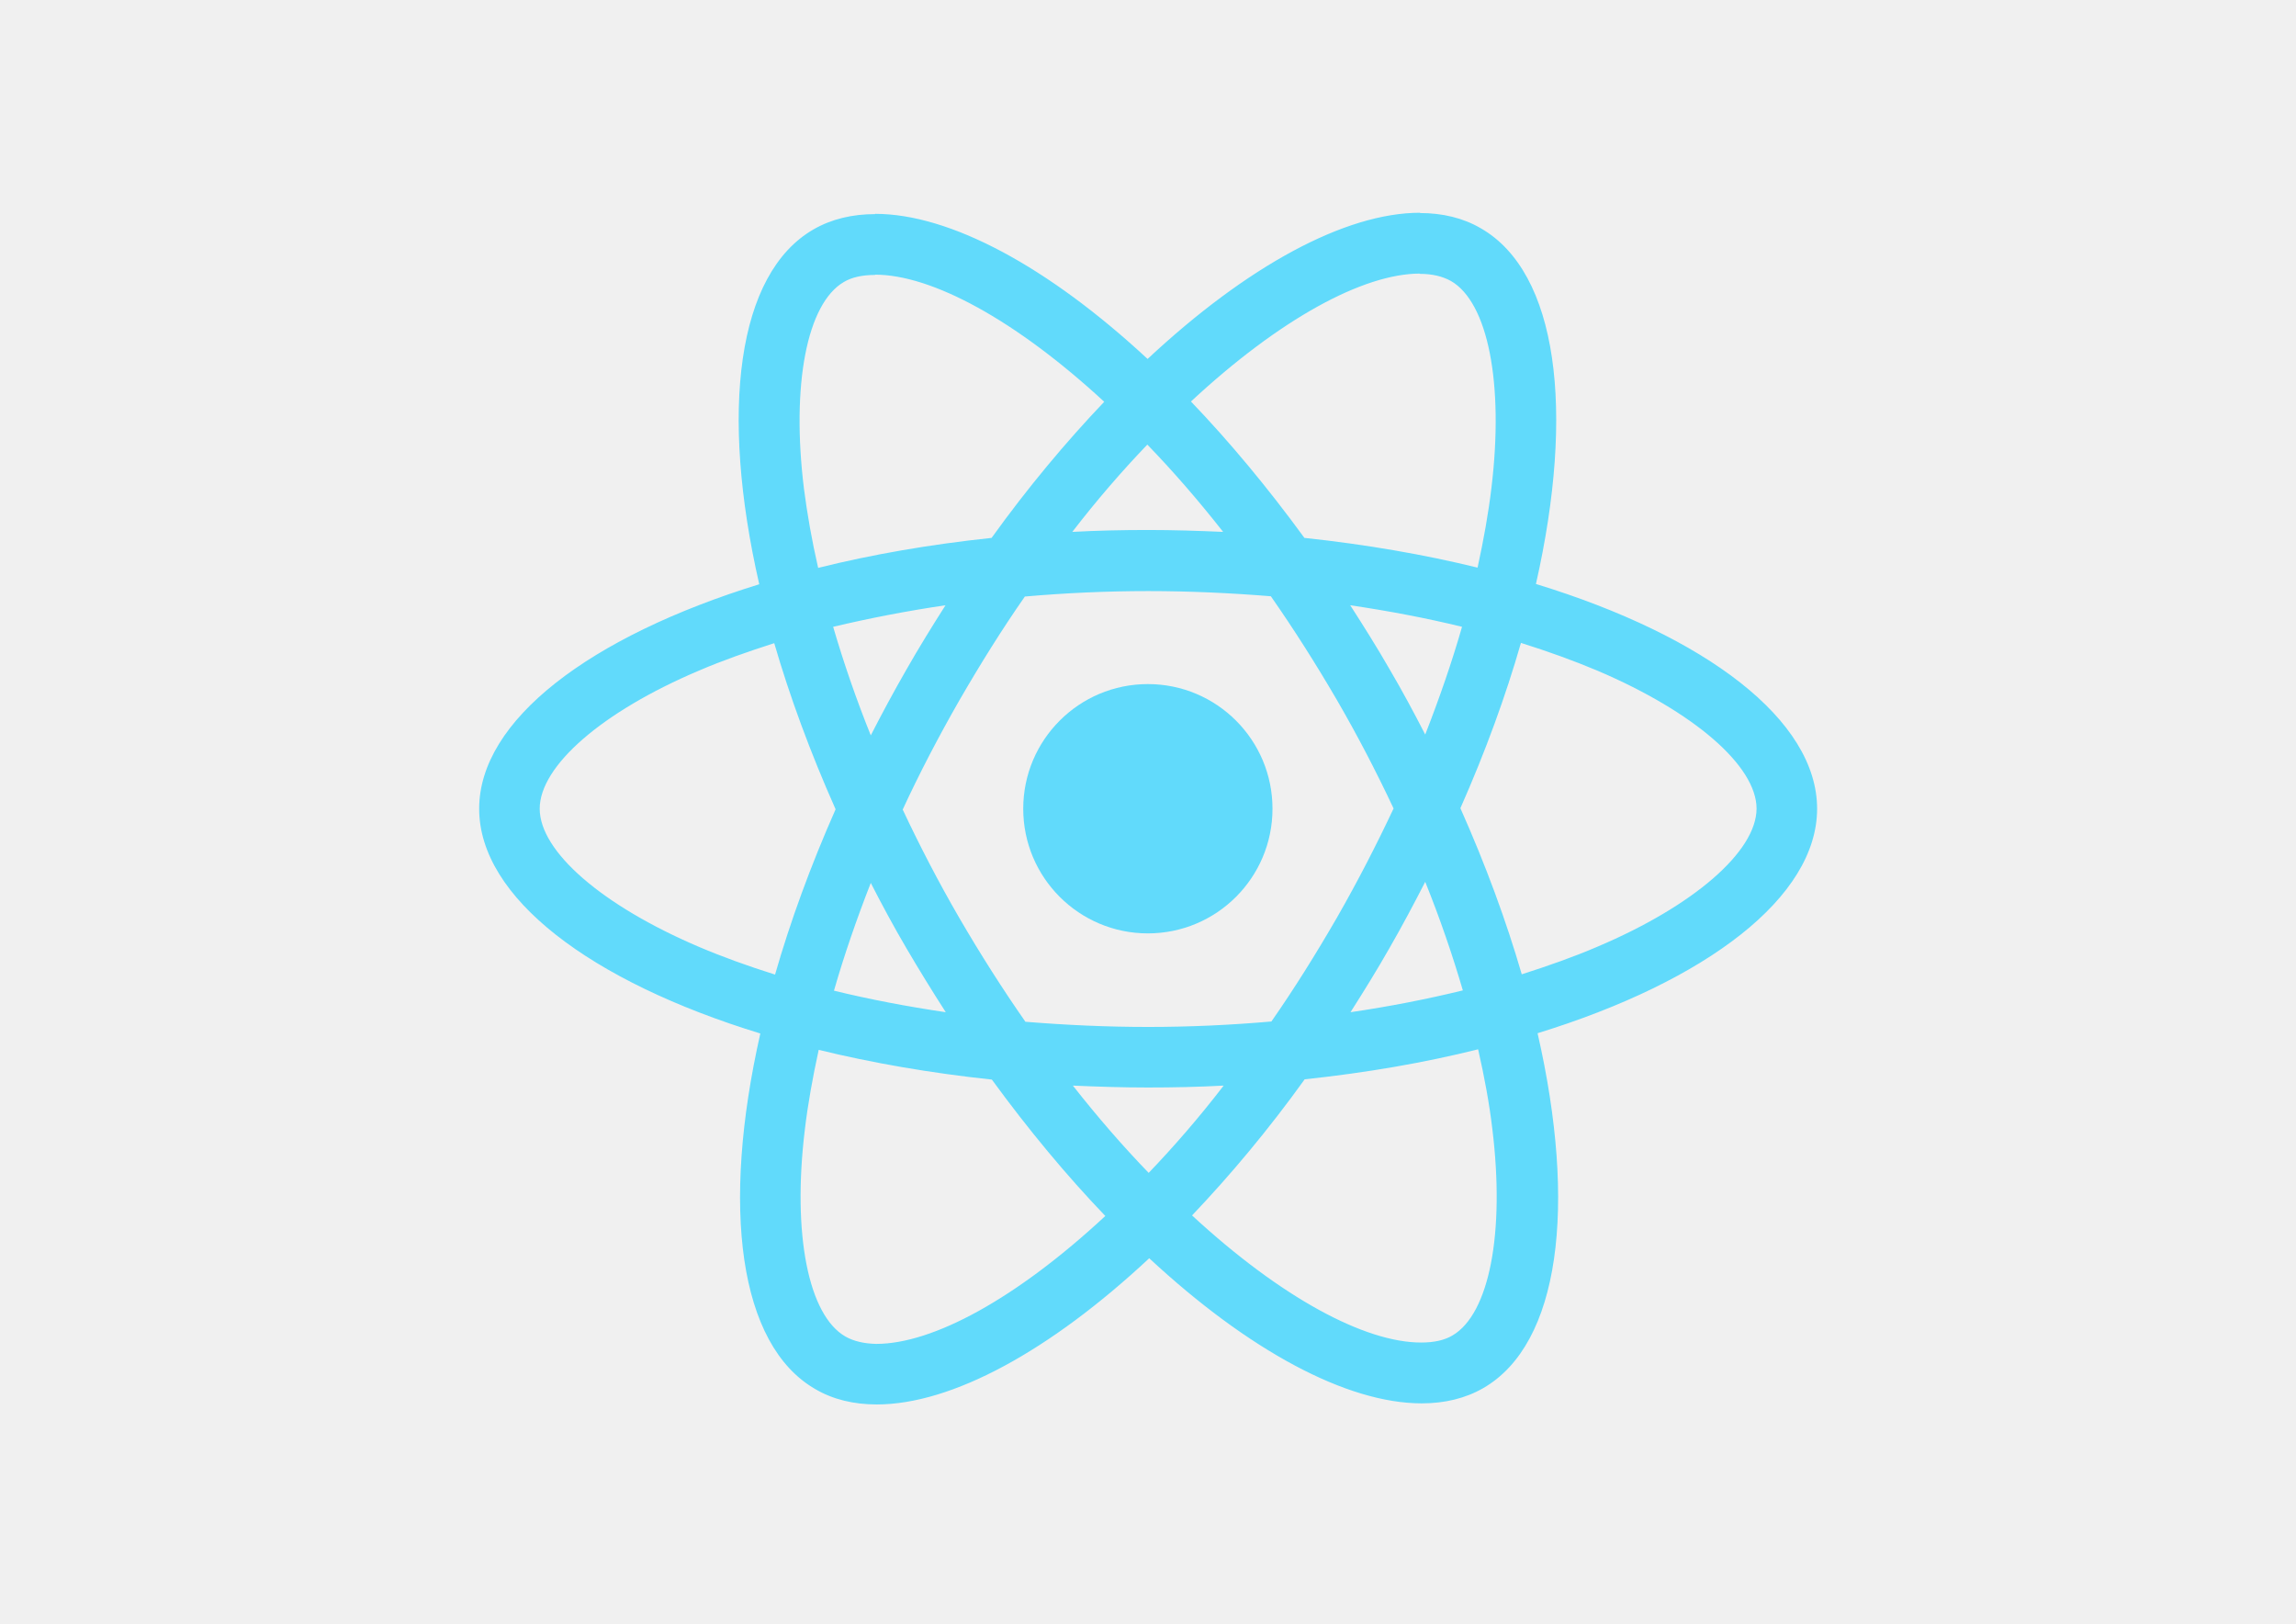
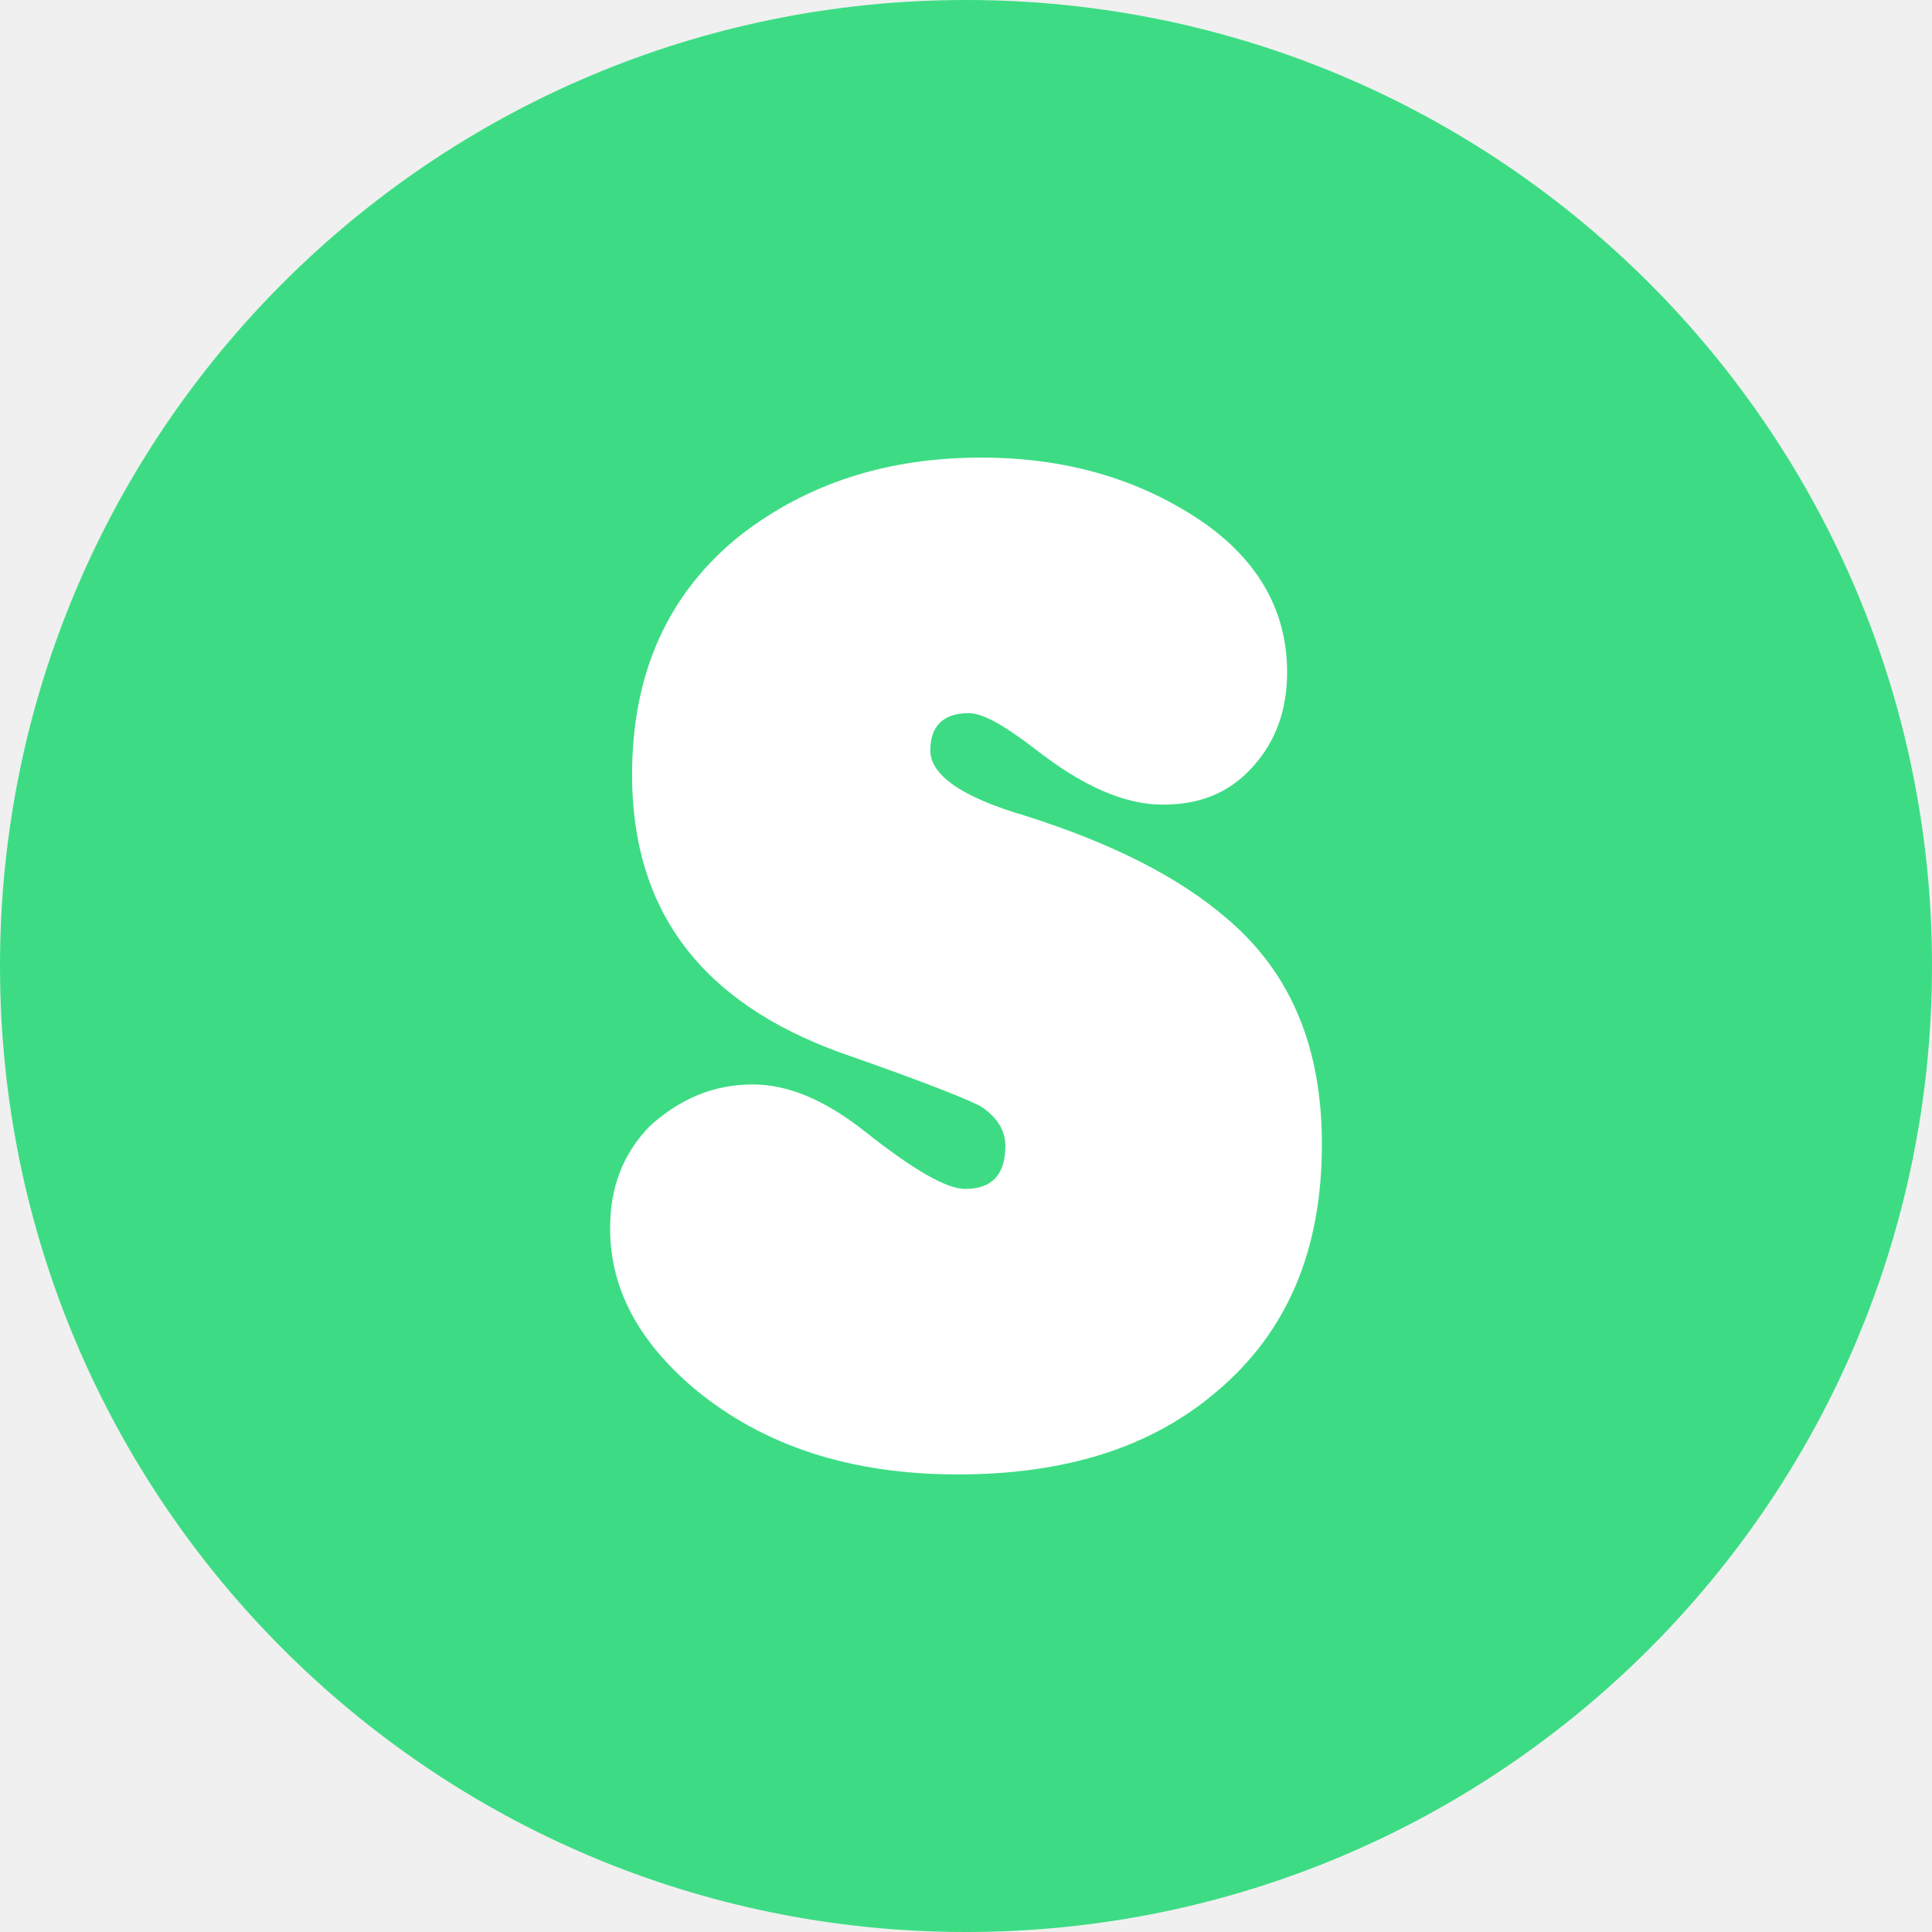
- <svg xmlns="http://www.w3.org/2000/svg" viewBox="0 0 841.9 595.3">
-   <g fill="#61DAFB">
-     <path d="M666.3 296.5c0-32.5-40.7-63.3-103.1-82.4 14.4-63.6 8-114.2-20.2-130.4-6.5-3.8-14.1-5.6-22.4-5.6v22.3c4.6 0 8.3.9 11.4 2.6 13.6 7.8 19.5 37.5 14.9 75.7-1.1 9.4-2.9 19.3-5.1 29.4-19.6-4.8-41-8.5-63.5-10.9-13.5-18.5-27.5-35.3-41.6-50 32.6-30.3 63.2-46.9 84-46.9V78c-27.5 0-63.5 19.6-99.9 53.6-36.4-33.8-72.4-53.2-99.9-53.2v22.3c20.7 0 51.4 16.5 84 46.6-14 14.7-28 31.4-41.3 49.9-22.6 2.4-44 6.1-63.6 11-2.3-10-4-19.7-5.2-29-4.7-38.2 1.1-67.9 14.6-75.8 3-1.8 6.9-2.6 11.5-2.6V78.5c-8.4 0-16 1.8-22.6 5.6-28.1 16.2-34.4 66.7-19.9 130.1-62.2 19.2-102.7 49.9-102.7 82.3 0 32.5 40.7 63.3 103.1 82.4-14.4 63.6-8 114.2 20.2 130.4 6.5 3.8 14.1 5.6 22.5 5.6 27.5 0 63.5-19.6 99.9-53.6 36.4 33.8 72.4 53.2 99.9 53.2 8.4 0 16-1.8 22.6-5.6 28.1-16.2 34.4-66.7 19.9-130.1 62-19.1 102.5-49.9 102.5-82.3zm-130.2-66.7c-3.7 12.9-8.3 26.2-13.5 39.5-4.1-8-8.4-16-13.1-24-4.6-8-9.5-15.8-14.4-23.4 14.2 2.1 27.9 4.7 41 7.9zm-45.8 106.5c-7.8 13.5-15.8 26.3-24.1 38.2-14.9 1.3-30 2-45.2 2-15.1 0-30.2-.7-45-1.9-8.3-11.9-16.4-24.6-24.2-38-7.6-13.1-14.5-26.4-20.8-39.8 6.2-13.4 13.2-26.8 20.7-39.9 7.8-13.5 15.8-26.3 24.1-38.2 14.9-1.3 30-2 45.2-2 15.1 0 30.2.7 45 1.9 8.3 11.9 16.4 24.6 24.2 38 7.6 13.1 14.5 26.4 20.8 39.8-6.3 13.4-13.2 26.8-20.7 39.9zm32.3-13c5.4 13.4 10 26.8 13.8 39.8-13.1 3.2-26.9 5.9-41.2 8 4.9-7.7 9.8-15.6 14.4-23.7 4.6-8 8.9-16.1 13-24.1zM421.2 430c-9.3-9.6-18.6-20.3-27.8-32 9 .4 18.2.7 27.5.7 9.4 0 18.7-.2 27.8-.7-9 11.7-18.3 22.4-27.5 32zm-74.4-58.9c-14.2-2.1-27.9-4.7-41-7.9 3.7-12.9 8.3-26.2 13.5-39.5 4.1 8 8.4 16 13.1 24 4.7 8 9.5 15.8 14.4 23.4zM420.7 163c9.3 9.6 18.6 20.3 27.8 32-9-.4-18.2-.7-27.5-.7-9.4 0-18.7.2-27.8.7 9-11.7 18.3-22.4 27.5-32zm-74 58.9c-4.9 7.7-9.8 15.6-14.4 23.7-4.6 8-8.9 16-13 24-5.4-13.4-10-26.8-13.8-39.8 13.1-3.1 26.9-5.8 41.2-7.9zm-90.5 125.2c-35.4-15.1-58.3-34.9-58.3-50.6 0-15.7 22.9-35.6 58.3-50.6 8.6-3.7 18-7 27.7-10.1 5.7 19.6 13.2 40 22.5 60.9-9.2 20.8-16.6 41.1-22.2 60.6-9.9-3.1-19.3-6.5-28-10.2zM310 490c-13.6-7.8-19.5-37.5-14.9-75.7 1.1-9.4 2.9-19.3 5.1-29.4 19.6 4.8 41 8.5 63.5 10.9 13.5 18.5 27.5 35.3 41.6 50-32.6 30.3-63.2 46.9-84 46.9-4.5-.1-8.3-1-11.3-2.7zm237.2-76.2c4.7 38.2-1.1 67.9-14.6 75.8-3 1.8-6.9 2.6-11.5 2.6-20.7 0-51.4-16.5-84-46.6 14-14.7 28-31.4 41.3-49.9 22.6-2.4 44-6.1 63.6-11 2.3 10.1 4.1 19.8 5.2 29.1zm38.5-66.7c-8.6 3.7-18 7-27.7 10.1-5.7-19.6-13.2-40-22.5-60.9 9.2-20.8 16.6-41.1 22.2-60.6 9.9 3.1 19.3 6.5 28.1 10.2 35.4 15.1 58.3 34.9 58.3 50.6-.1 15.7-23 35.6-58.4 50.6zM320.8 78.4z" />
-     <circle cx="420.9" cy="296.5" r="45.7" />
-     <path d="M520.5 78.1z" />
-   </g>
+ <svg xmlns="http://www.w3.org/2000/svg" width="38" height="38" viewBox="0 0 38 38" fill="none">
+   <path fill-rule="evenodd" clip-rule="evenodd" d="M19 38C29.493 38 38 29.493 38 19C38 8.507 29.493 0 19 0C8.507 0 0 8.507 0 19C0 29.493 8.507 38 19 38Z" fill="#3DDC84" />
+   <path d="M14.807 21.33C15.491 21.33 16.211 21.624 17.003 22.248C17.974 23.018 18.622 23.385 18.982 23.385C19.522 23.385 19.774 23.092 19.774 22.541C19.774 22.248 19.63 21.991 19.306 21.771C19.126 21.661 18.226 21.294 16.535 20.706C13.8 19.716 12.432 17.917 12.432 15.239C12.432 13.22 13.152 11.642 14.591 10.505C15.887 9.514 17.434 9 19.306 9C20.925 9 22.329 9.404 23.517 10.174C24.704 10.945 25.316 11.973 25.316 13.22C25.316 13.954 25.1 14.578 24.632 15.092C24.165 15.605 23.589 15.826 22.869 15.826C22.113 15.826 21.285 15.459 20.35 14.725C19.774 14.284 19.342 14.027 19.054 14.027C18.55 14.027 18.298 14.284 18.298 14.761C18.298 15.239 18.91 15.679 20.17 16.046C21.897 16.596 23.193 17.257 24.128 18.064C25.388 19.128 26 20.596 26 22.505C26 24.596 25.316 26.211 23.913 27.385C22.617 28.486 20.925 29 18.838 29C16.751 29 15.023 28.45 13.655 27.312C12.576 26.395 12 25.367 12 24.156C12 23.349 12.252 22.688 12.792 22.138C13.368 21.624 14.015 21.33 14.807 21.33Z" fill="white" />
</svg>
